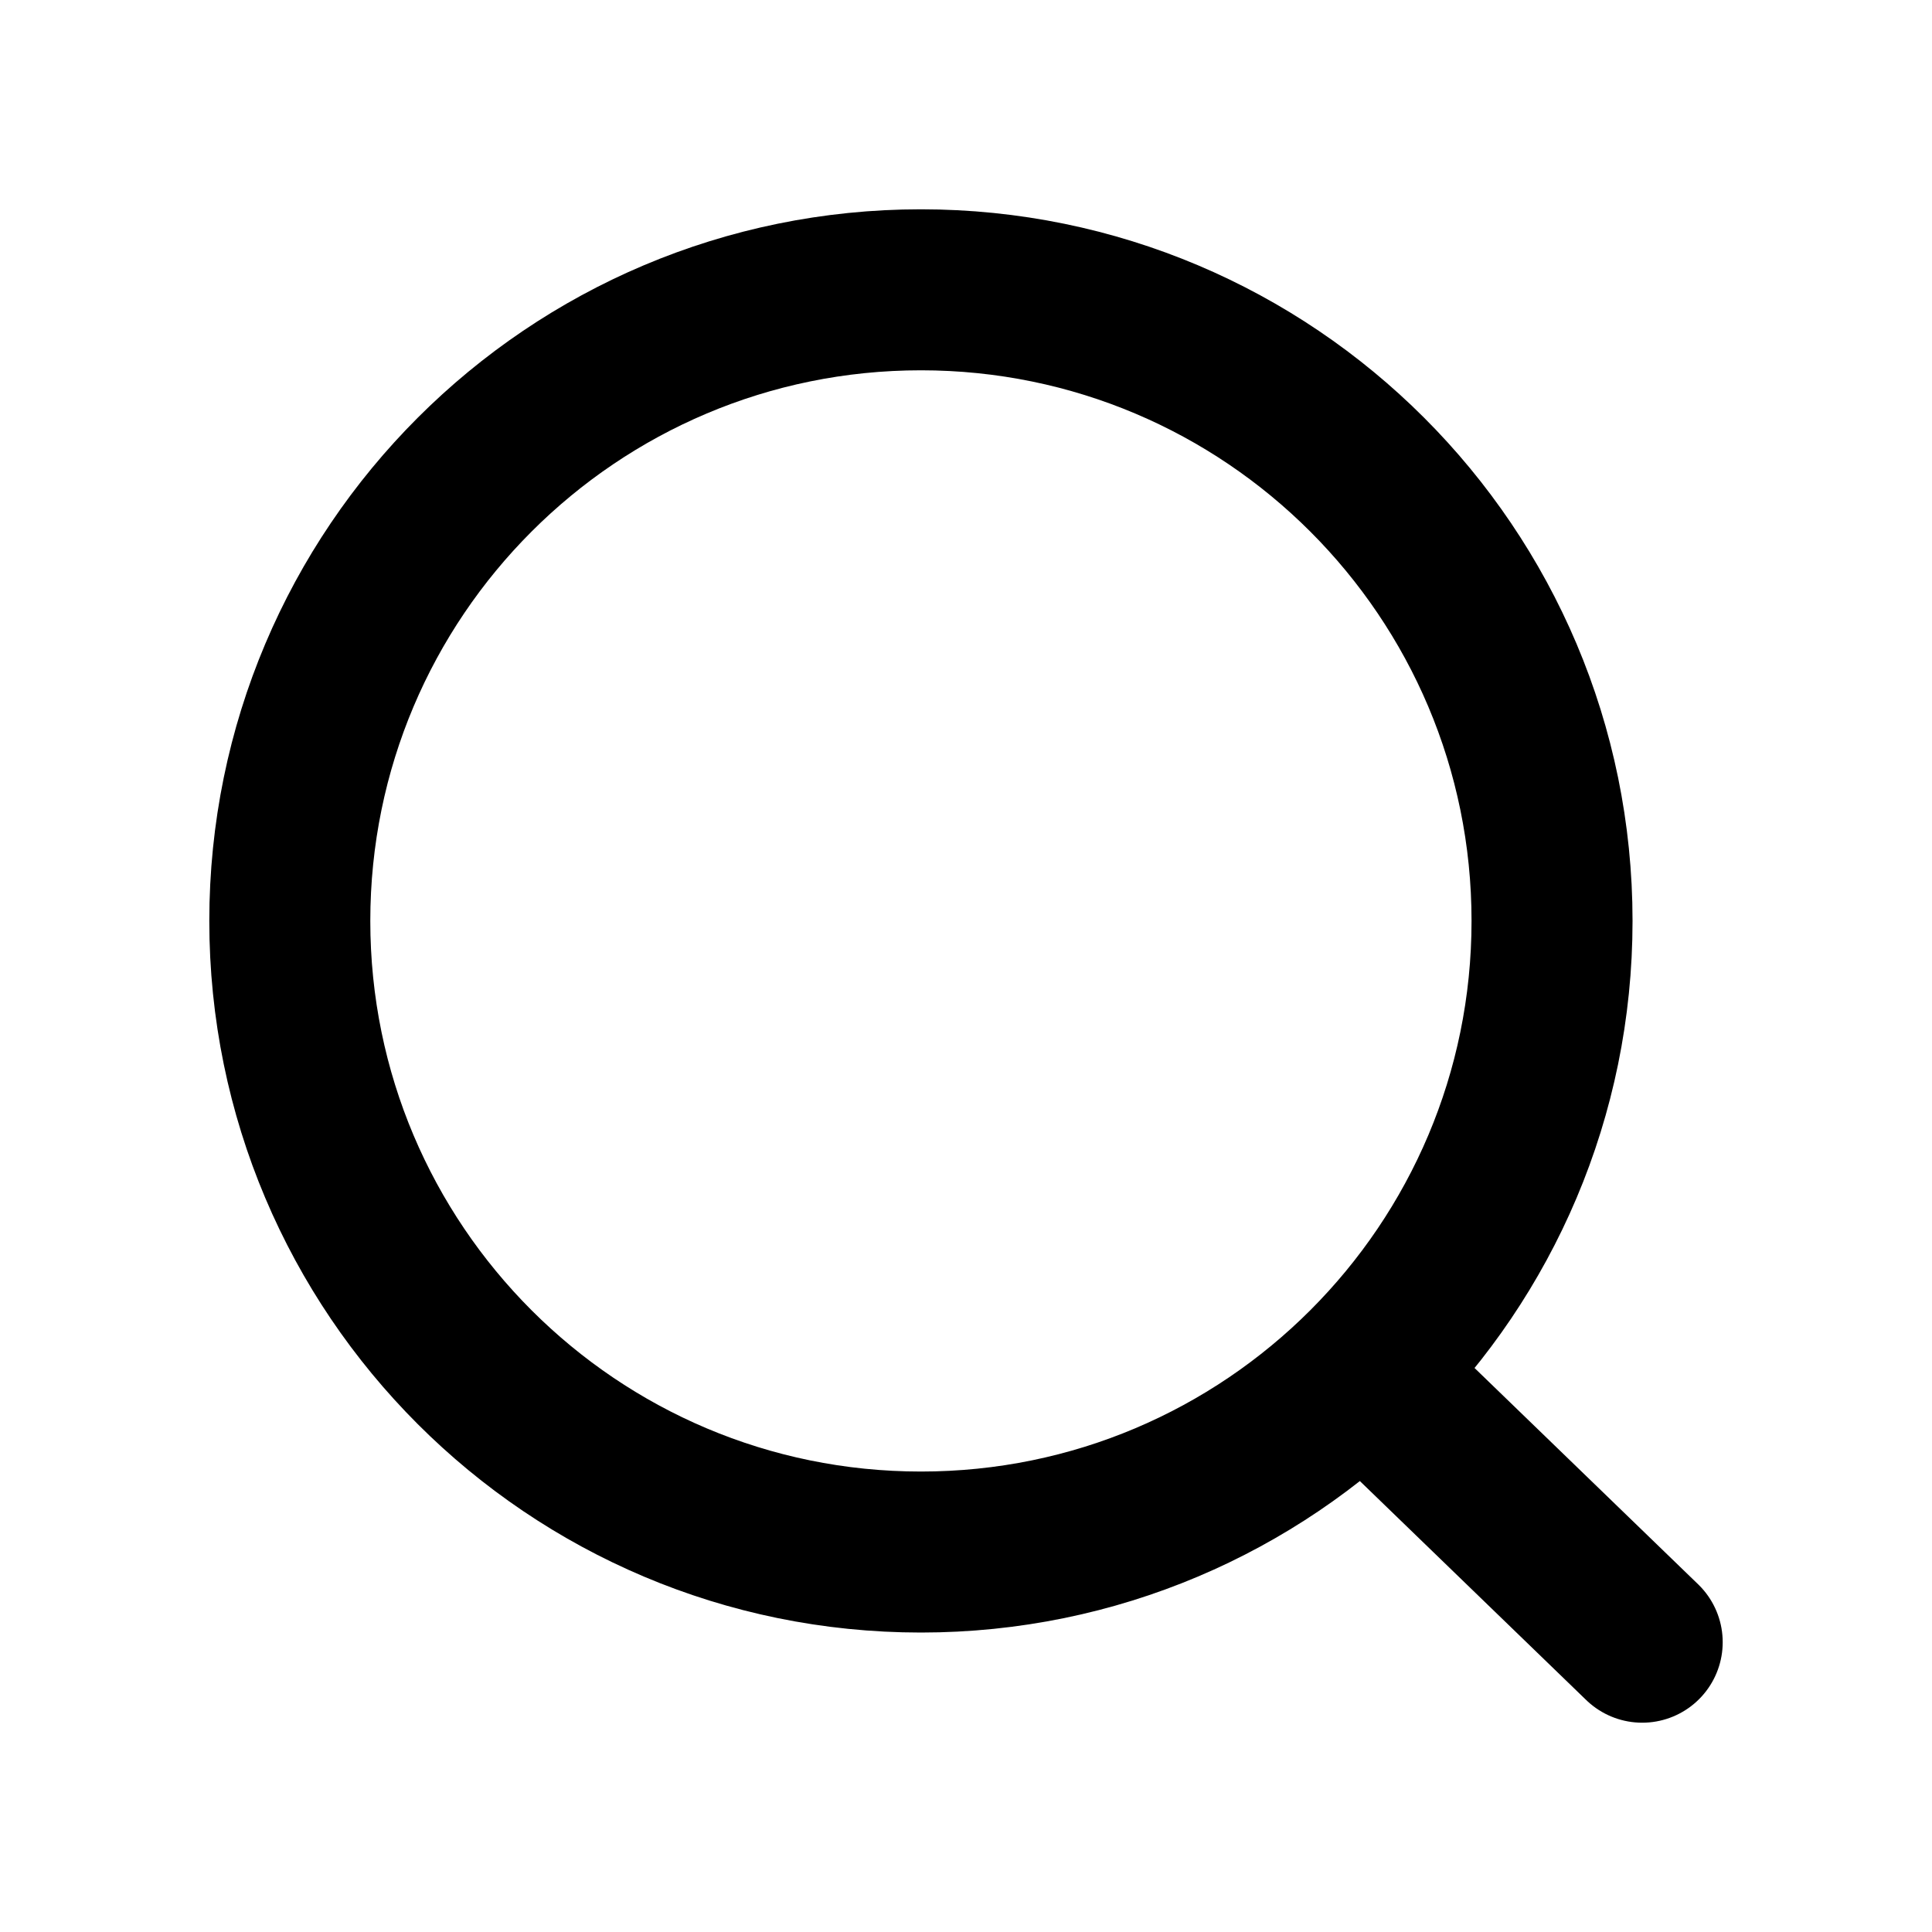
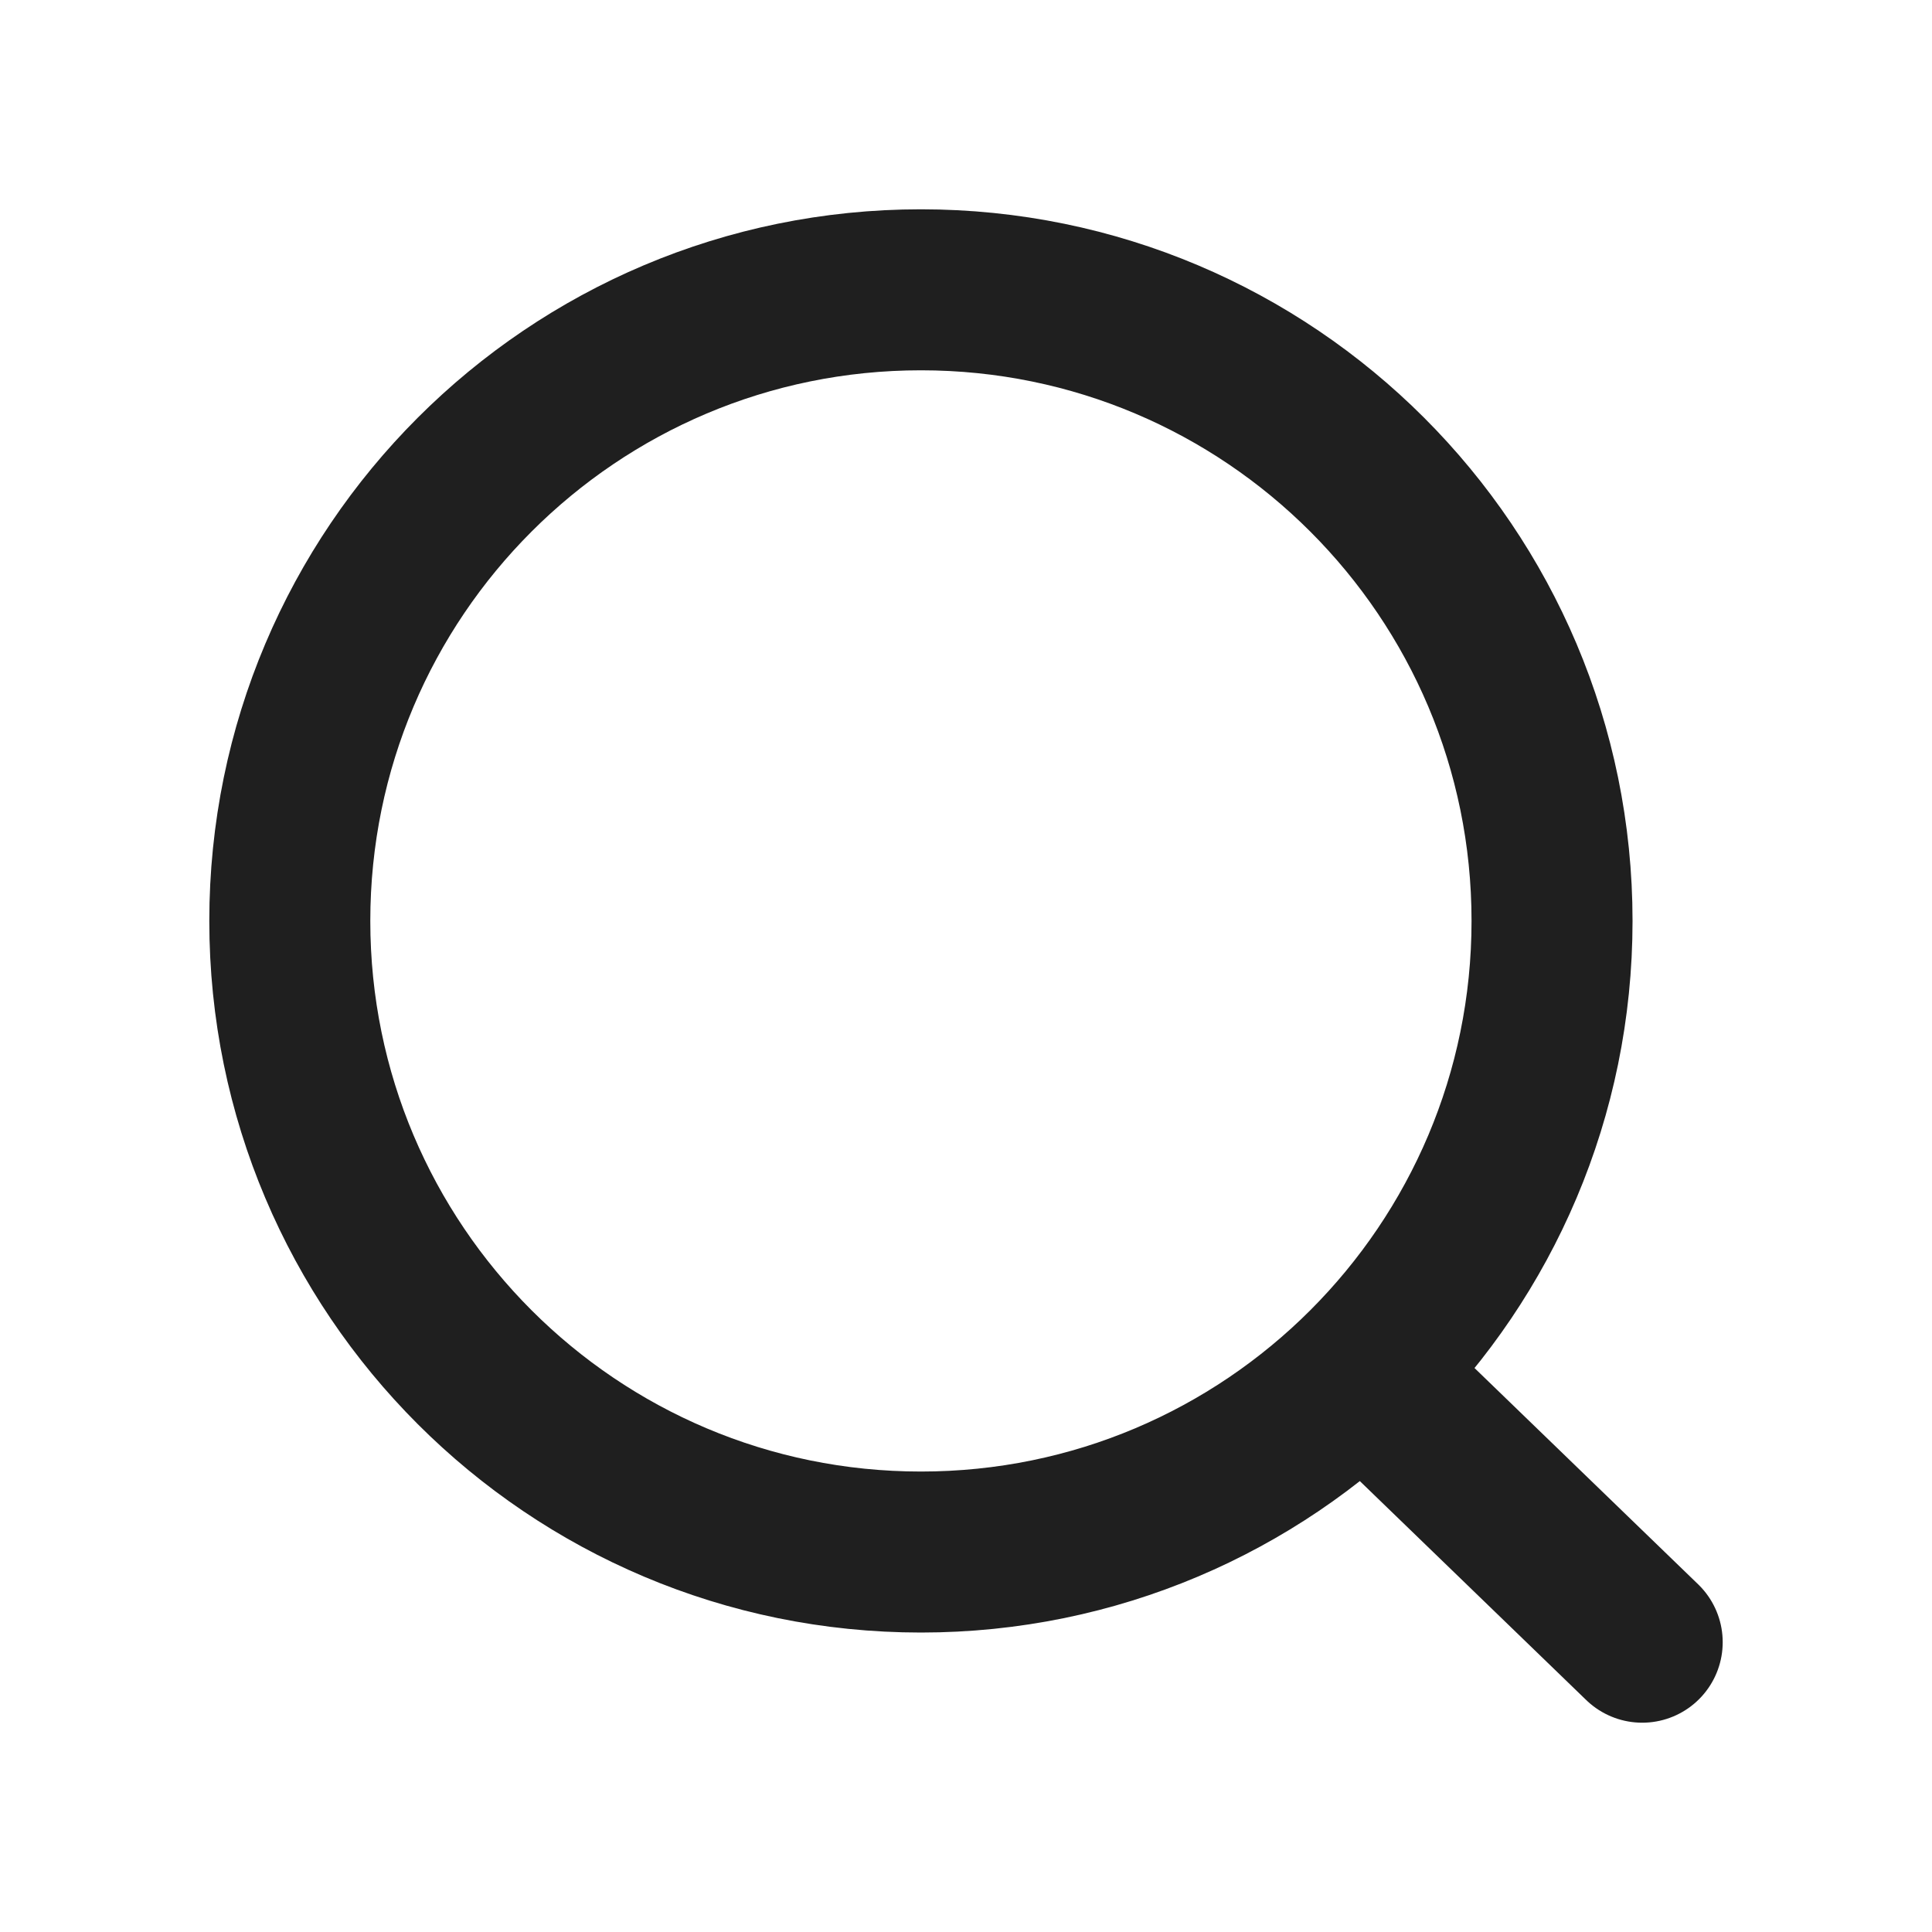
<svg xmlns="http://www.w3.org/2000/svg" width="24" height="24" viewBox="0 0 24 24" fill="none">
-   <path d="M16.927 17.04L20.4 20.4M19.28 11.44C19.28 15.77 15.77 19.28 11.44 19.28C7.11 19.28 3.6 15.77 3.6 11.44C3.6 7.11 7.11 3.6 11.44 3.6C15.77 3.6 19.28 7.11 19.28 11.44Z" stroke="black" stroke-width="2" stroke-linecap="round" />
+   <path d="M16.926 17.04L20.4 20.4M19.28 11.44C19.28 15.77 15.77 19.28 11.44 19.28C7.11 19.28 3.6 15.77 3.6 11.44C3.6 7.11 7.11 3.6 11.44 3.6C15.77 3.6 19.28 7.11 19.28 11.44Z" stroke="#1F1F1F" stroke-width="2" stroke-linecap="round" />
</svg>
